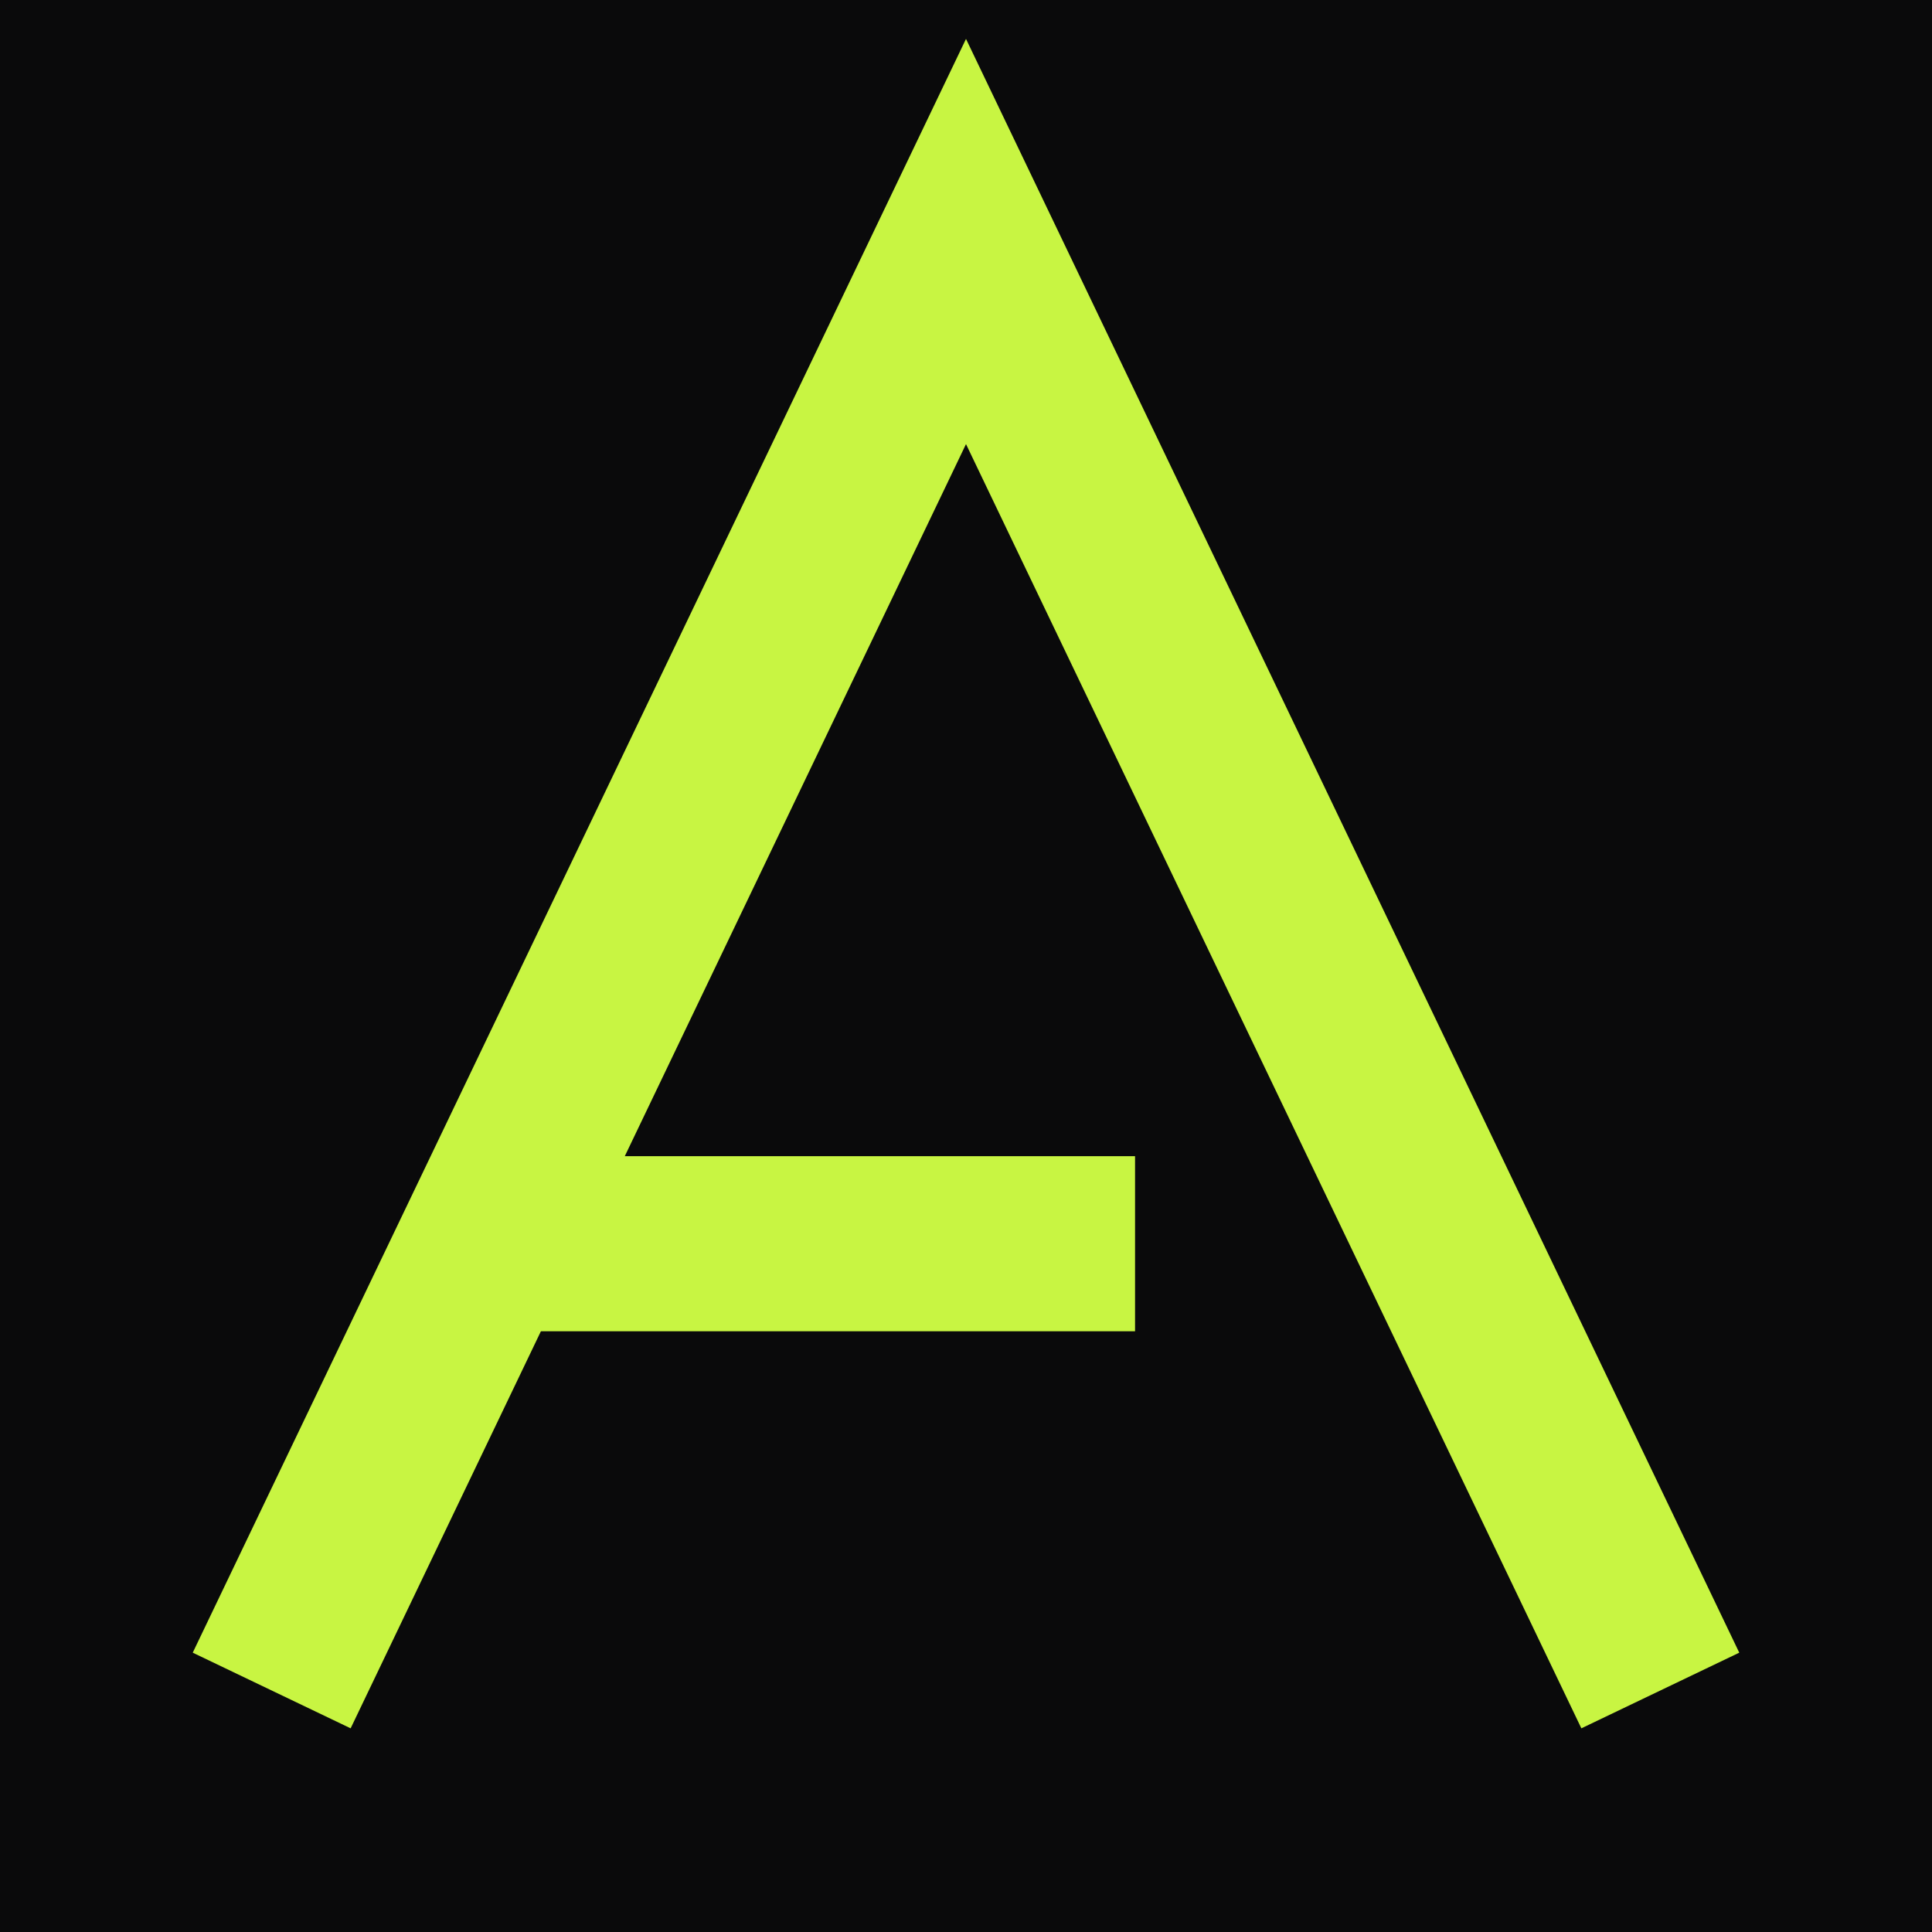
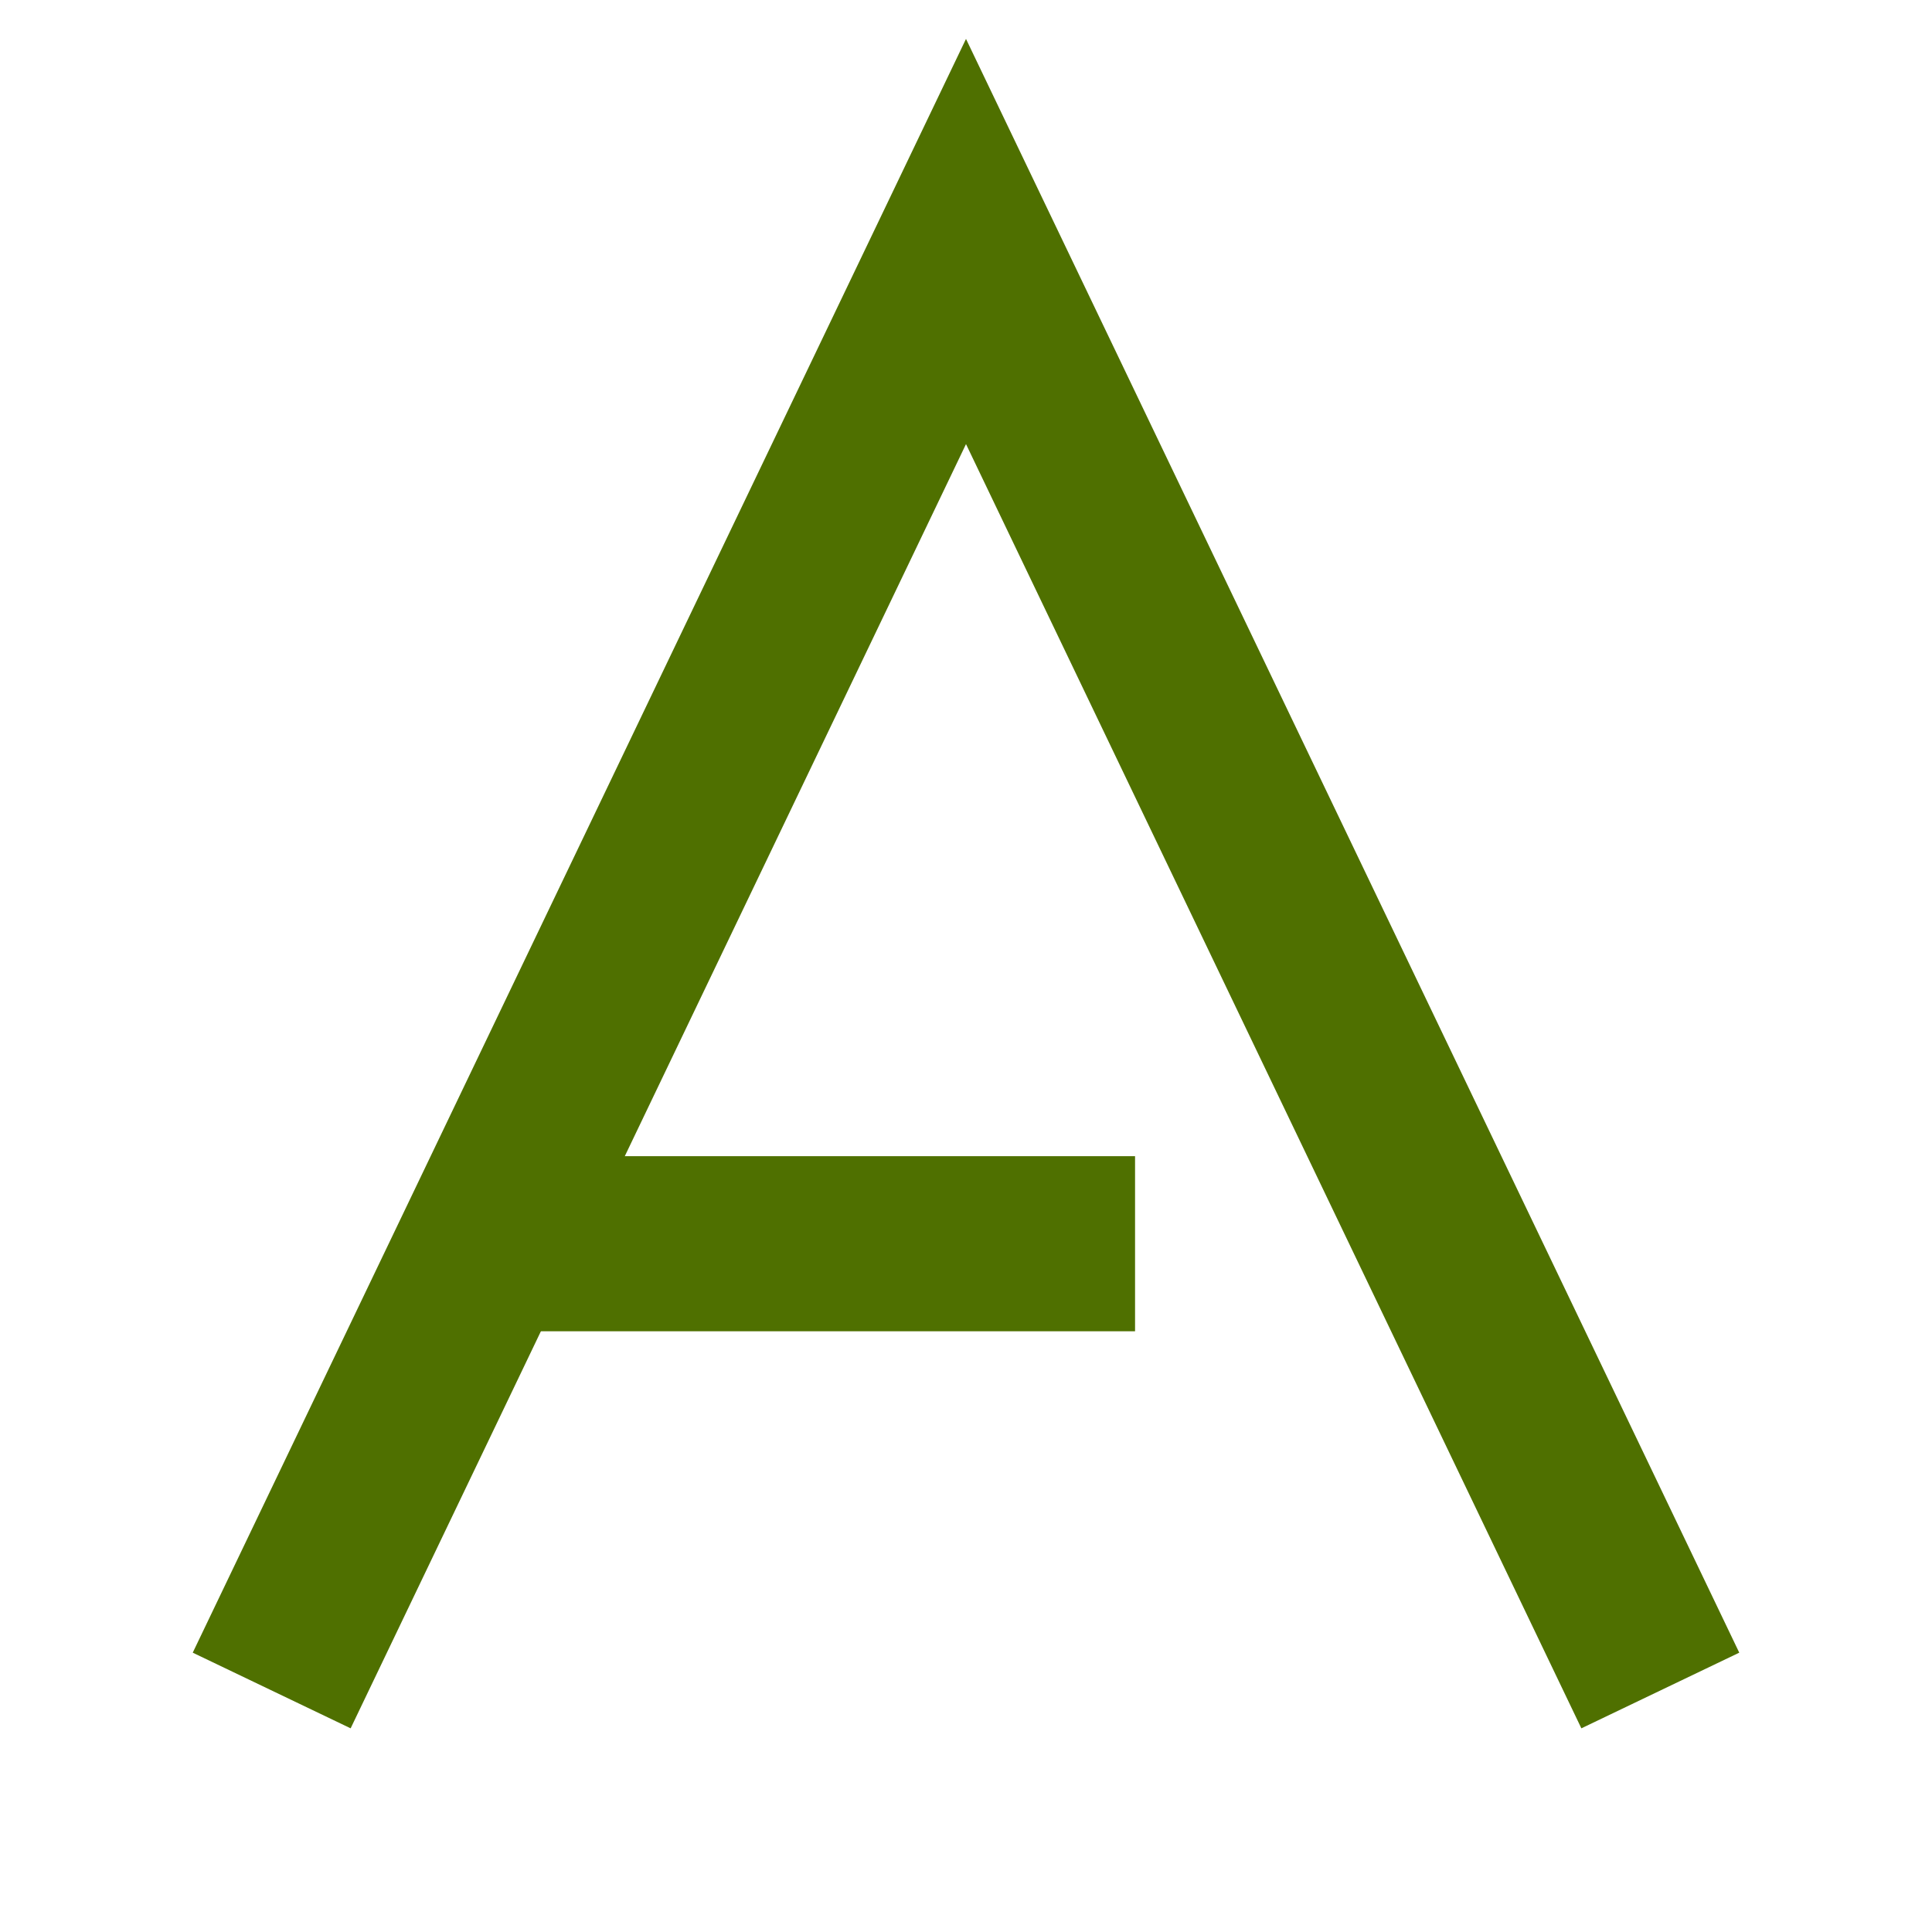
<svg xmlns="http://www.w3.org/2000/svg" viewBox="0 0 32 32" fill="none">
-   <rect width="32" height="32" fill="#0a0a0b" />
-   <path d="M4.5 28L16 4l11.5 24" stroke="#c8f542" stroke-width="2.9" stroke-linejoin="miter" stroke-miterlimit="6" />
-   <path d="M8.6 20.6h10.2" stroke="#c8f542" stroke-width="2.9" />
+   <path d="M4.5 28L16 4l11.5 24" stroke="#4f7000" stroke-width="2.9" stroke-linejoin="miter" stroke-miterlimit="6" />
+   <path d="M8.6 20.6h10.2" stroke="#4f7000" stroke-width="2.9" />
</svg>
